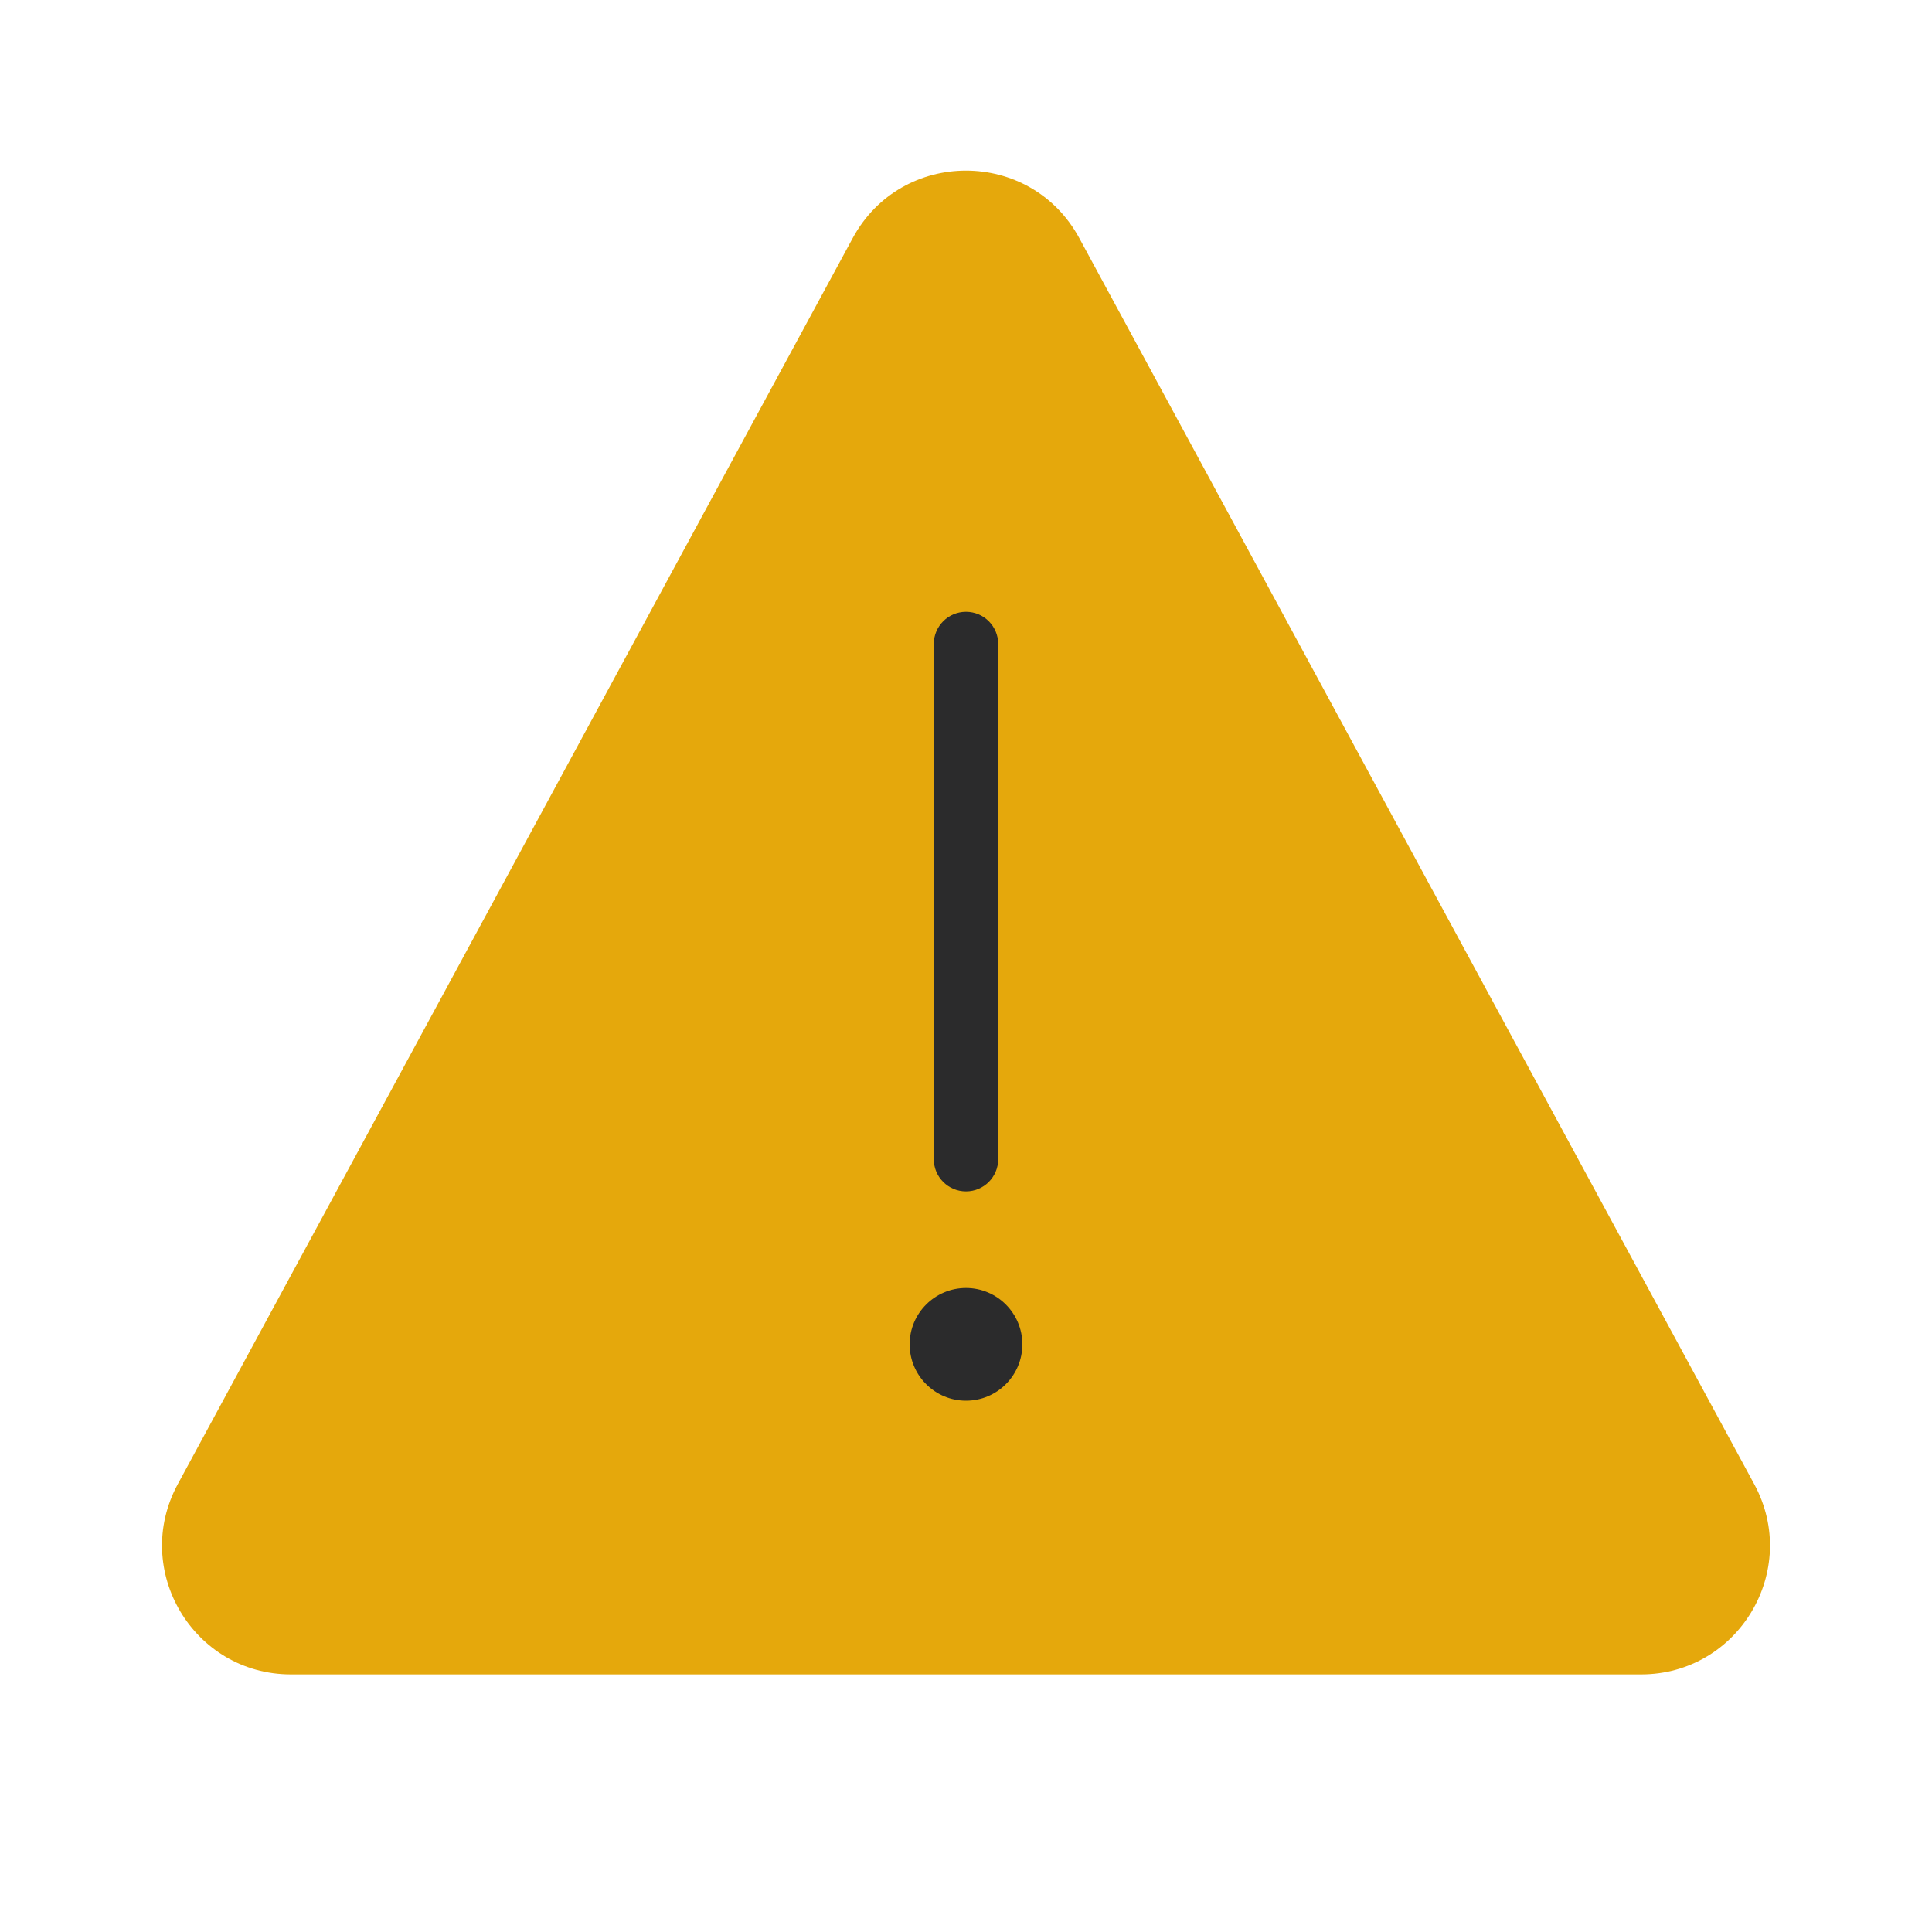
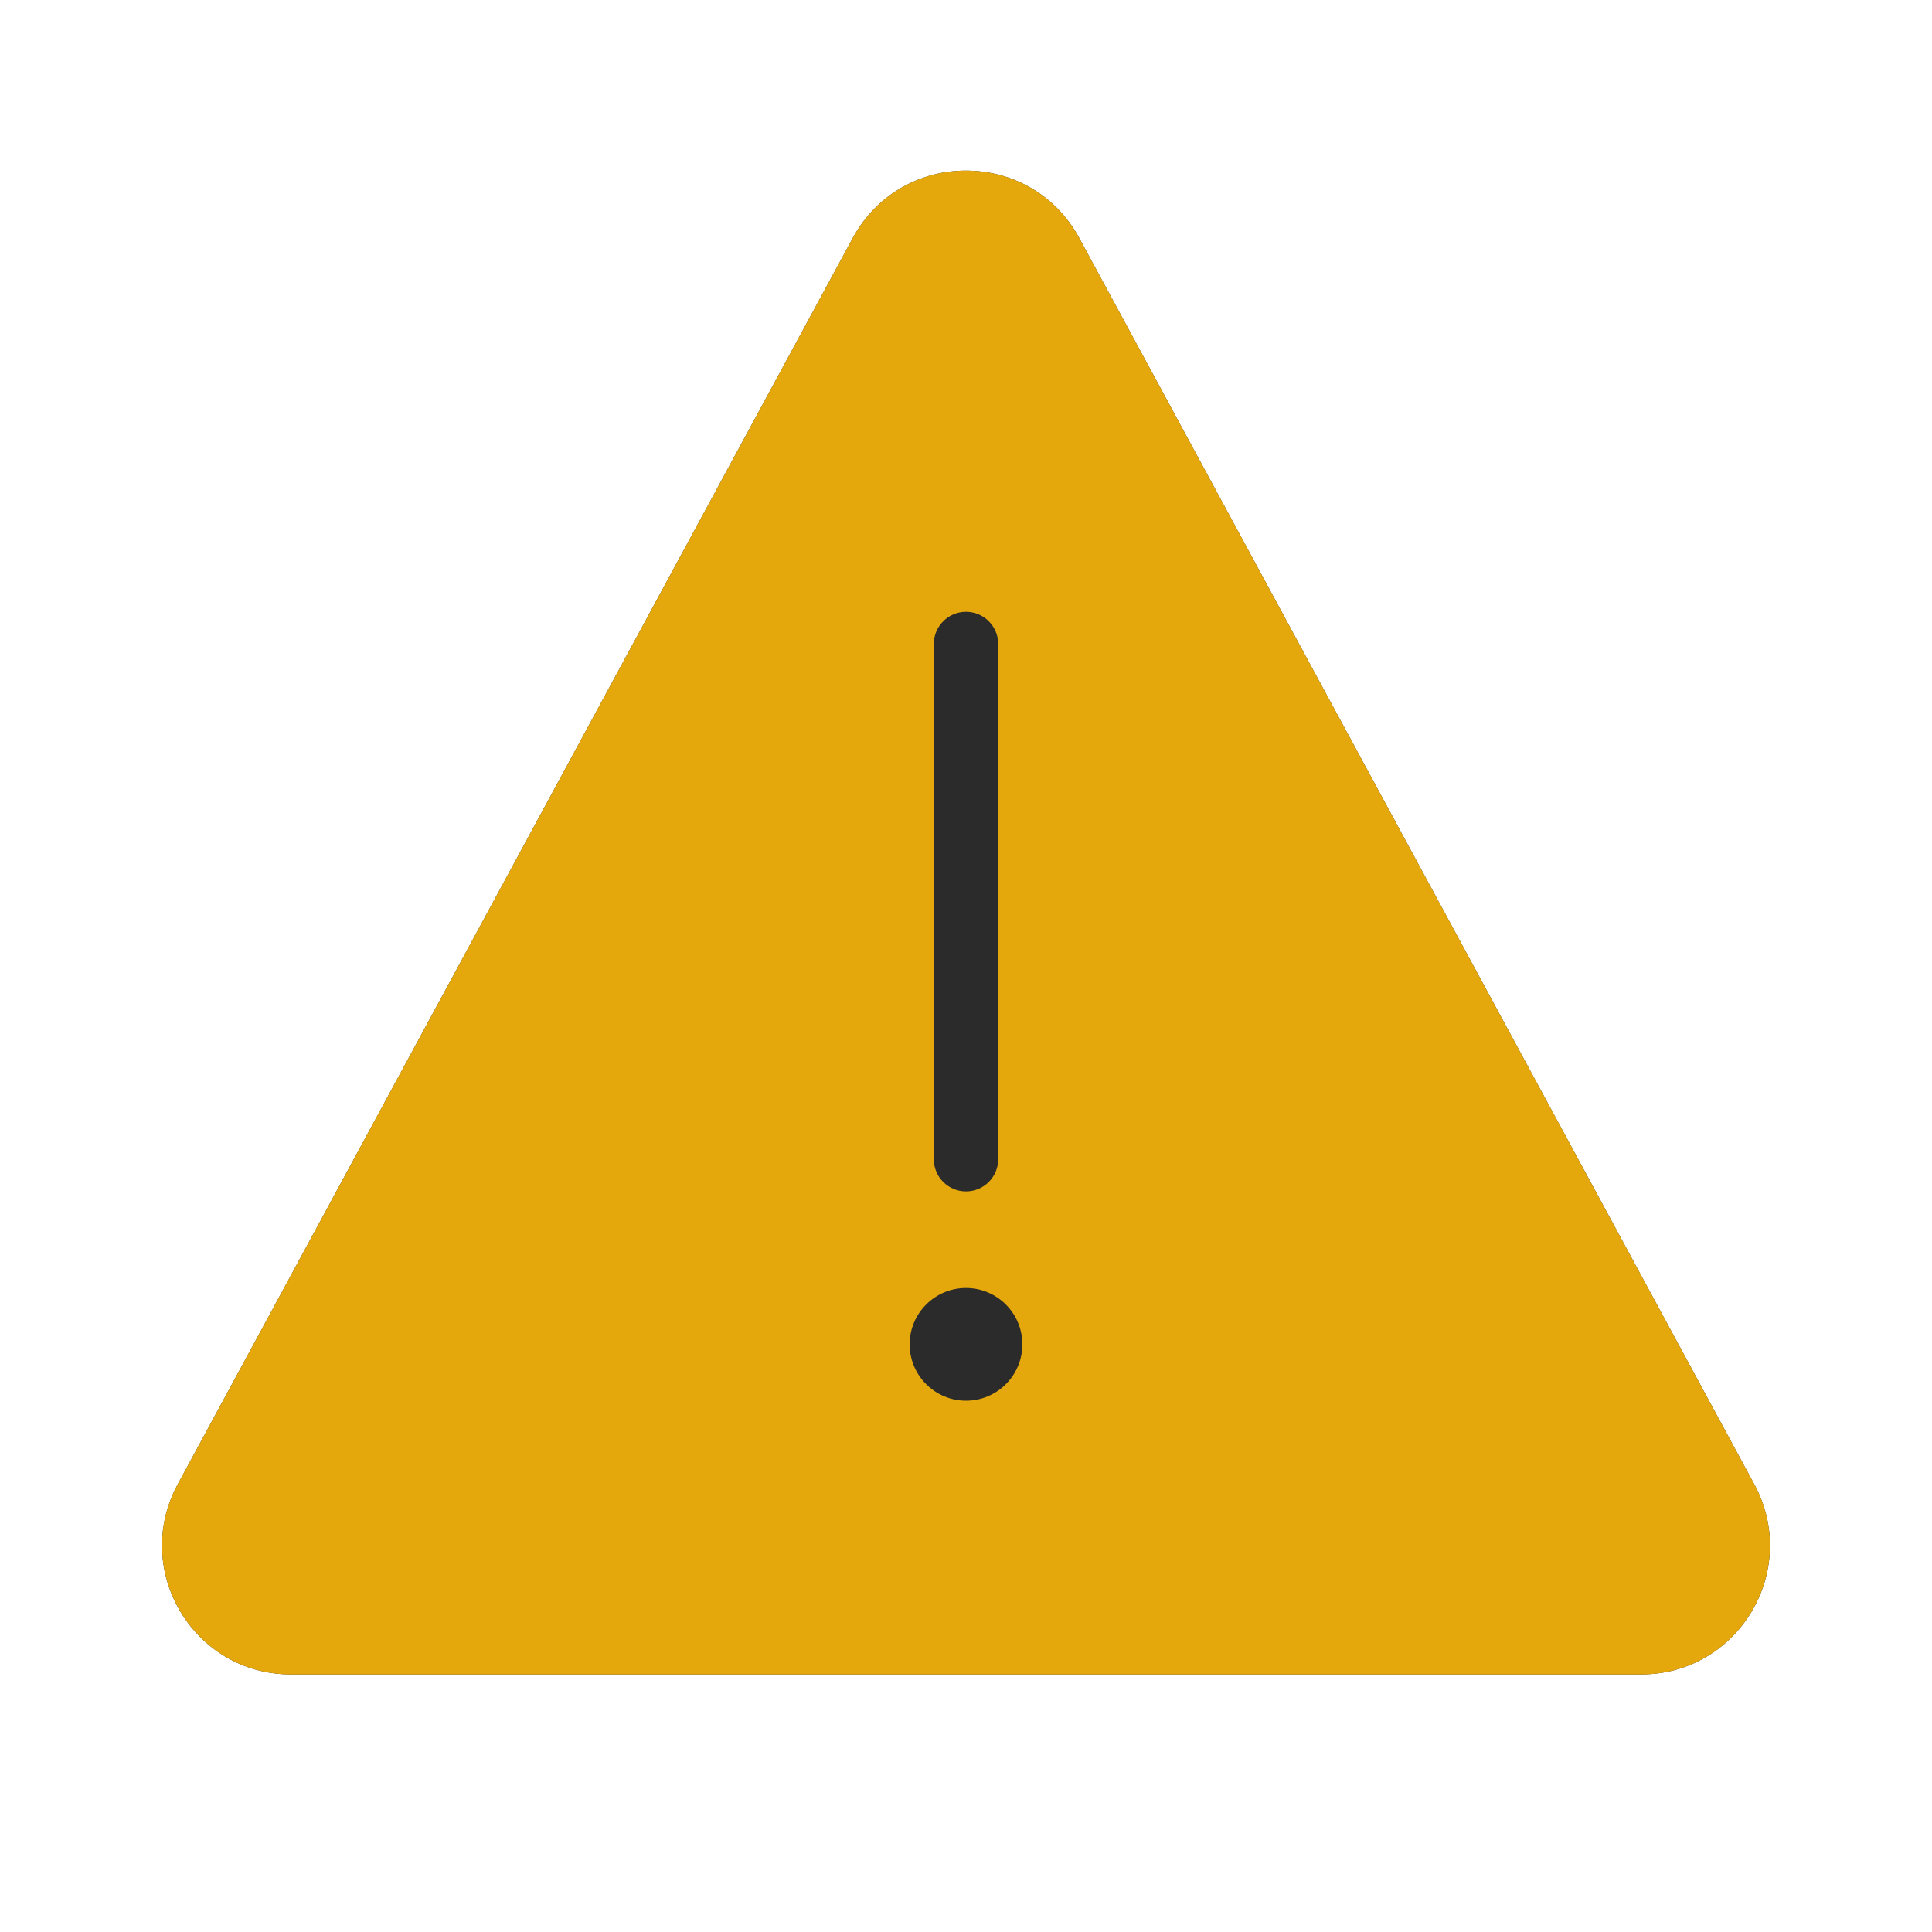
<svg xmlns="http://www.w3.org/2000/svg" width="30" height="30" viewBox="0 0 30 30" fill="none">
-   <path d="M22.5 25L16 7L13.5 6L8.5 24L22.5 25Z" fill="#2B2B2C" />
+   <path fill-rule="evenodd" clip-rule="evenodd" d="M16.759 3.697C16.002 2.3 13.998 2.3 13.241 3.697L2.76 23.047C2.038 24.38 3.003 26 4.518 26H25.482C26.997 26 27.962 24.38 27.24 23.047L16.759 3.697Z" fill="#2B2B2C" stroke-width="none" />
  <path fill-rule="evenodd" clip-rule="evenodd" d="M13.241 3.697C13.998 2.3 16.002 2.3 16.759 3.697L27.24 23.047C27.962 24.38 26.997 26 25.482 26H4.518C3.003 26 2.038 24.38 2.76 23.047L13.241 3.697ZM15 9.5C15.276 9.5 15.5 9.724 15.5 10V18C15.5 18.276 15.276 18.5 15 18.5C14.724 18.5 14.5 18.276 14.5 18V10C14.5 9.724 14.724 9.5 15 9.5ZM15.875 20.875C15.875 21.358 15.483 21.75 15 21.75C14.517 21.75 14.125 21.358 14.125 20.875C14.125 20.392 14.517 20 15 20C15.483 20 15.875 20.392 15.875 20.875Z" fill="#E5A80C" />
</svg>
